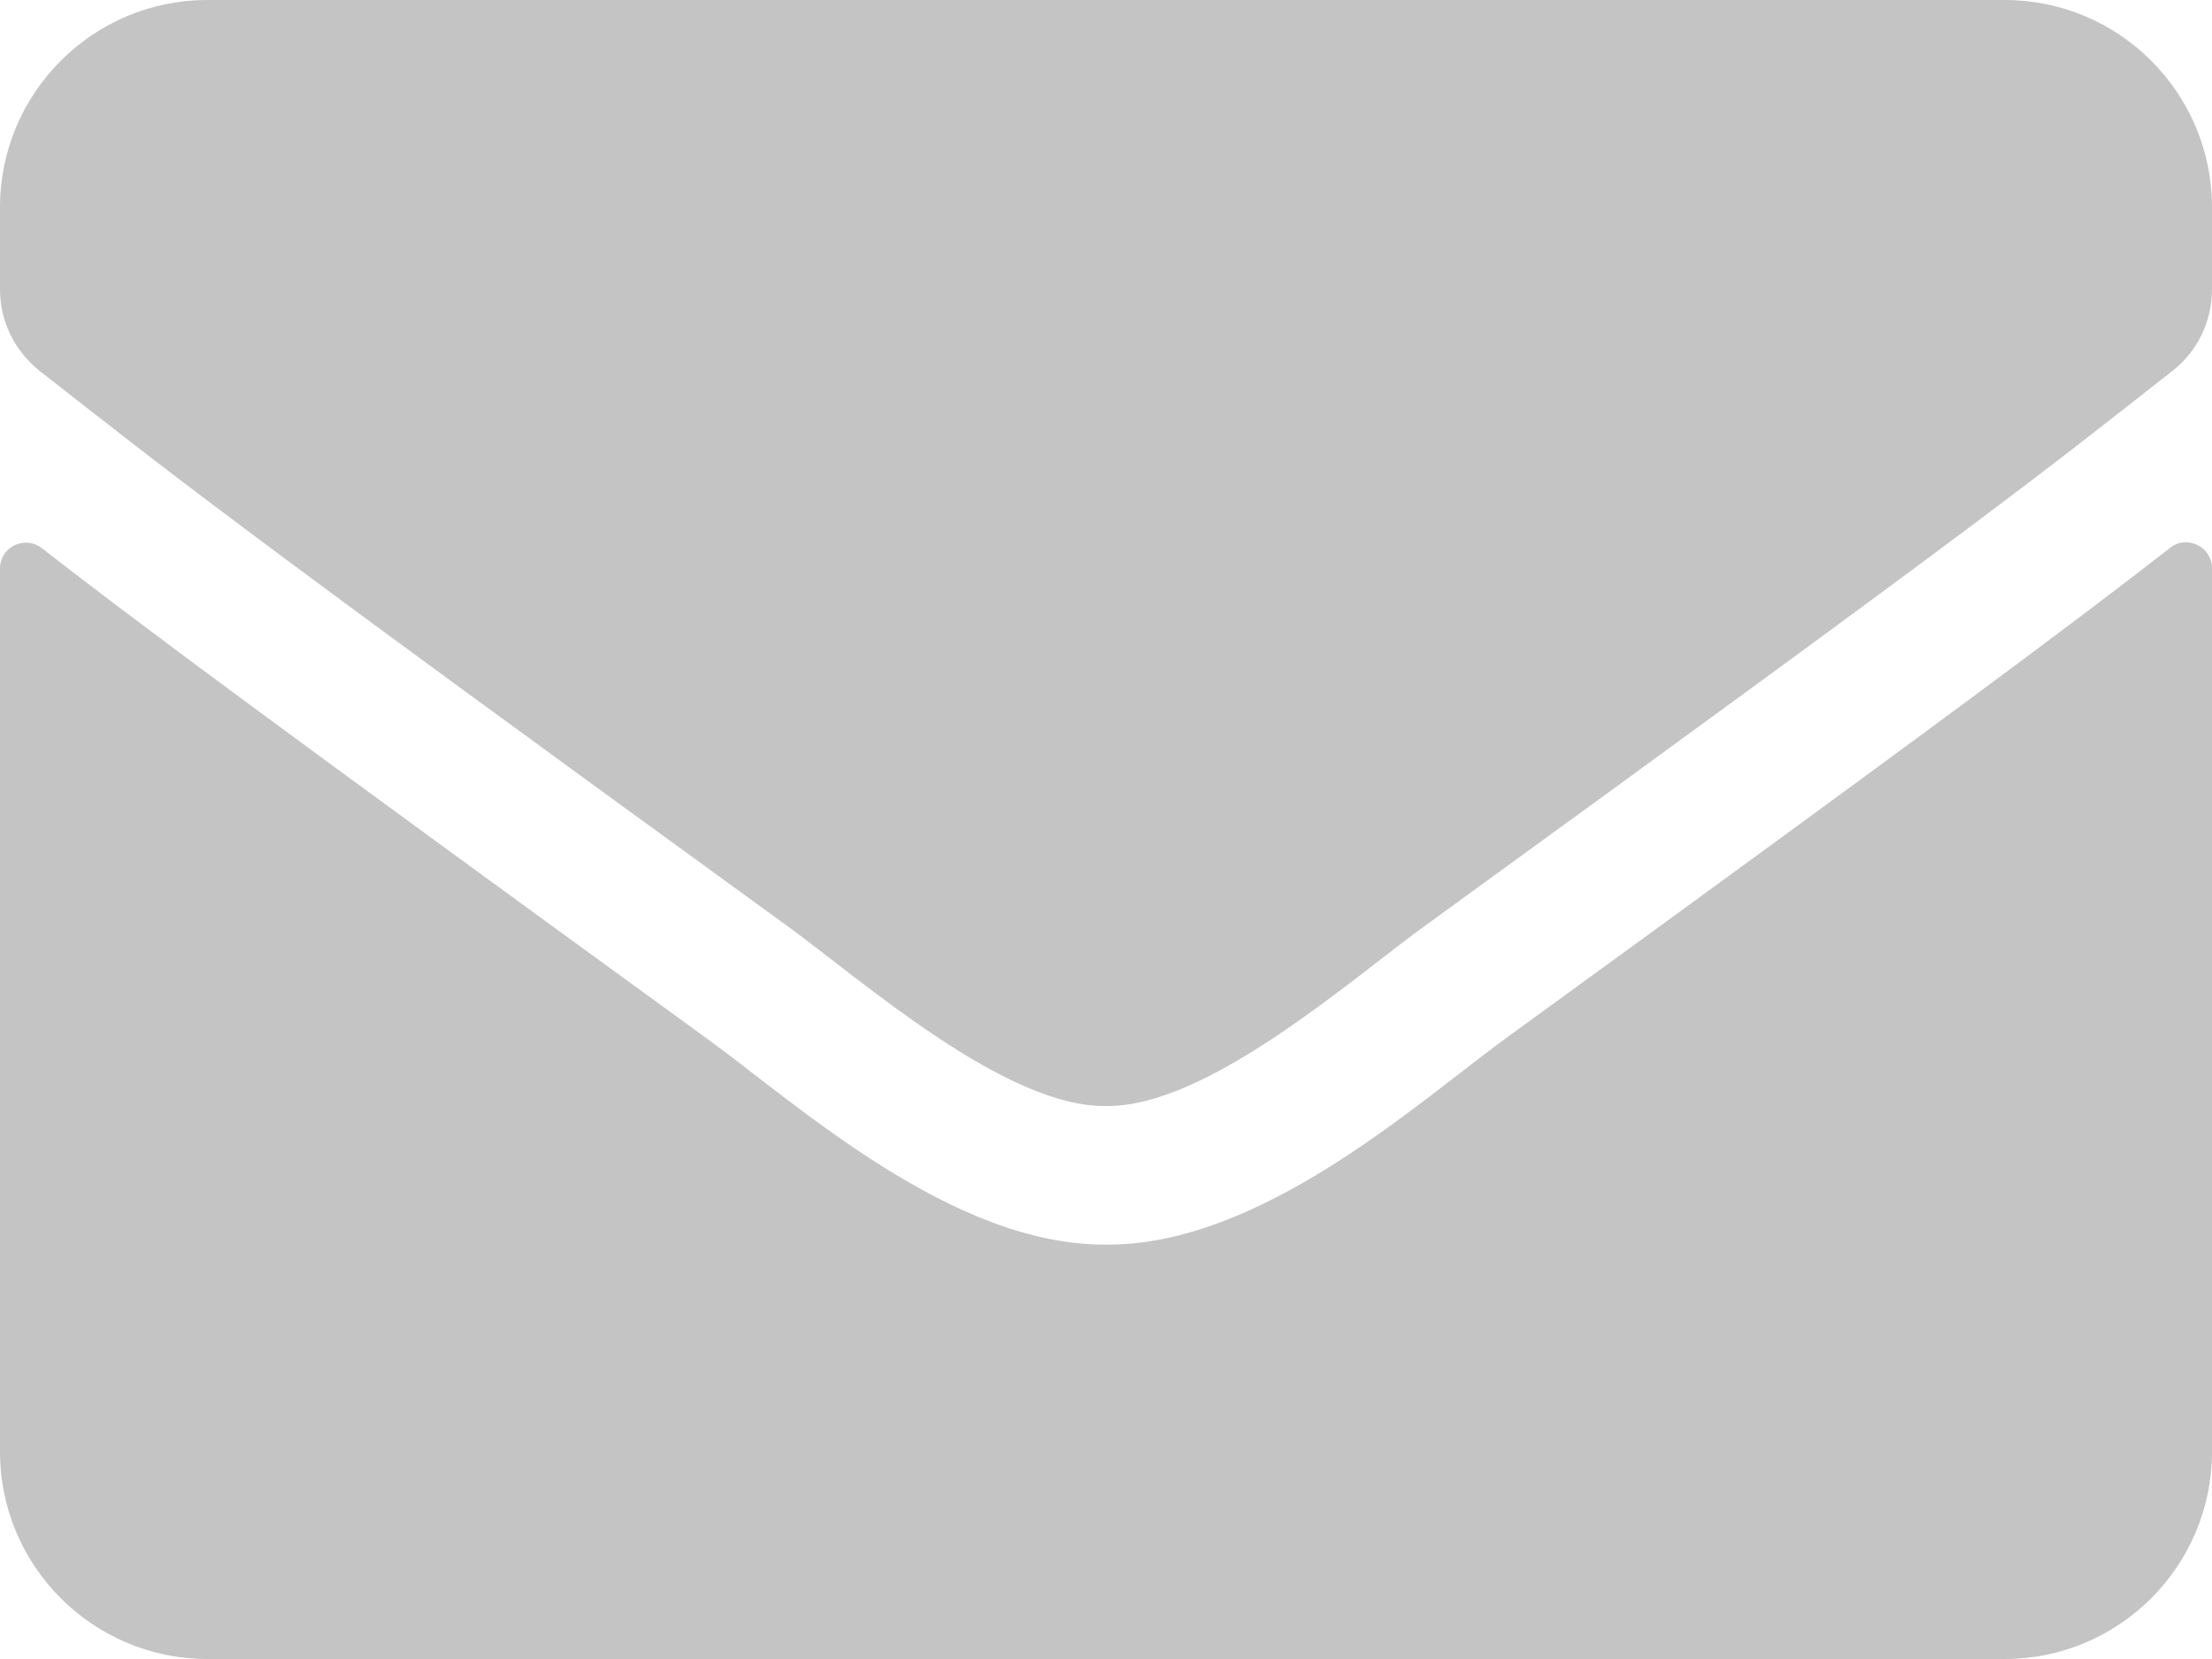
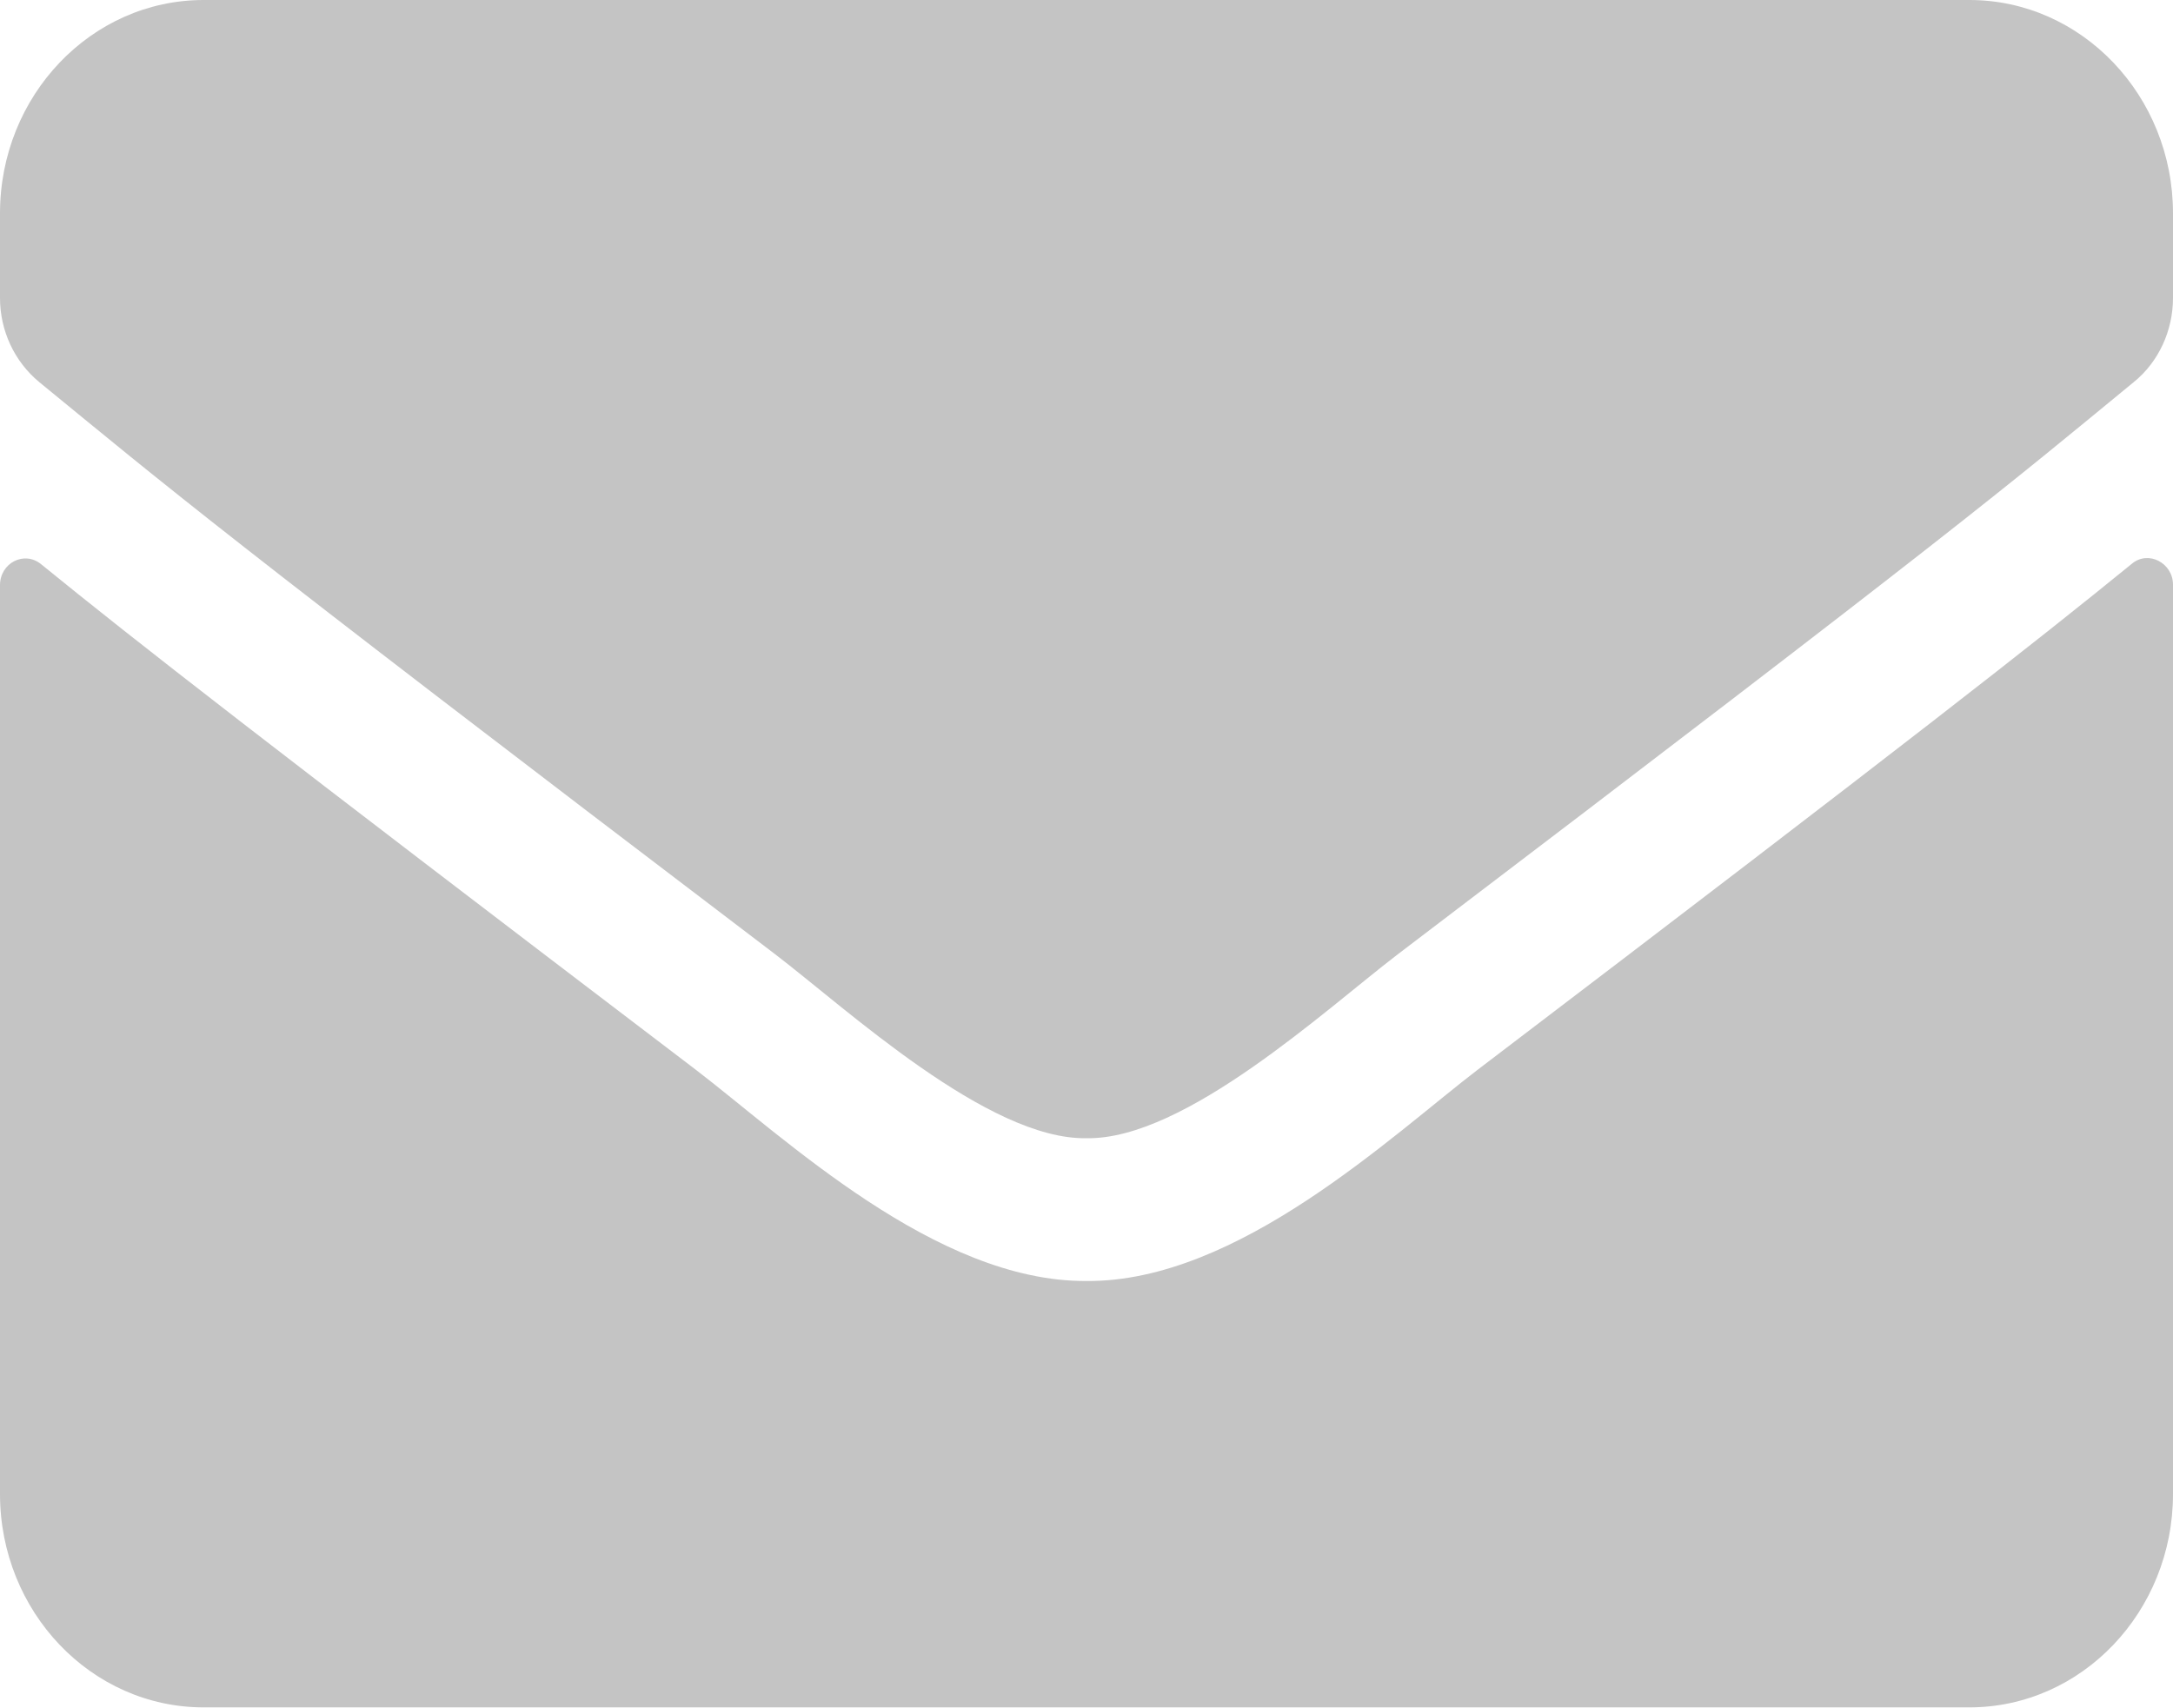
- <svg xmlns="http://www.w3.org/2000/svg" width="12px" height="9px" viewBox="0 0 12 9" version="1.1">
+ <svg xmlns="http://www.w3.org/2000/svg" width="14px" height="11px" viewBox="0 0 14 11" version="1.1">
  <g id="Page-1" stroke="none" stroke-width="1" fill="none" fill-rule="evenodd">
    <g id="home" transform="translate(-811, -437)" fill="#C4C4C4" fill-rule="nonzero">
      <g id="Group-7" transform="translate(608, 433)">
        <g id="envelope-solid" transform="translate(203, 4)">
-           <path d="M11.773,2.972 C11.864,2.899 12,2.967 12,3.082 L12,7.875 C12,8.496 11.496,9 10.875,9 L1.125,9 C0.504,9 0,8.496 0,7.875 L0,3.084 C0,2.967 0.134,2.902 0.227,2.974 C0.752,3.382 1.448,3.9 3.839,5.637 C4.334,5.998 5.168,6.757 6,6.752 C6.837,6.759 7.688,5.984 8.163,5.637 C10.554,3.9 11.248,3.38 11.773,2.972 Z M6,6 C6.544,6.009 7.327,5.316 7.72,5.03 C10.83,2.773 11.067,2.576 11.784,2.013 C11.92,1.908 12,1.744 12,1.57 L12,1.125 C12,0.504 11.496,0 10.875,0 L1.125,0 C0.504,-6.66133815e-16 0,0.504 0,1.125 L0,1.57 C0,1.744 0.08,1.905 0.216,2.013 C0.933,2.573 1.17,2.773 4.28,5.03 C4.673,5.316 5.456,6.009 6,6 Z" id="Shape" />
+           <path d="M13.735,3.632 C13.841,3.543 14,3.627 14,3.767 L14,9.625 C14,10.384 13.412,11 12.688,11 L1.312,11 C0.588,11 0,10.384 0,9.625 L0,3.77 C0,3.627 0.156,3.546 0.265,3.635 C0.878,4.134 1.69,4.767 4.479,6.889 C5.056,7.33 6.029,8.259 7,8.253 C7.976,8.261 8.969,7.313 9.524,6.889 C12.313,4.767 13.122,4.131 13.735,3.632 Z M7,7.333 C7.634,7.345 8.548,6.497 9.007,6.147 C12.636,3.389 12.912,3.148 13.748,2.461 C13.907,2.332 14,2.131 14,1.919 L14,1.375 C14,0.616 13.412,0 12.688,0 L1.312,0 C0.588,-8.14163551e-16 0,0.616 0,1.375 L0,1.919 C0,2.131 0.093,2.329 0.252,2.461 C1.088,3.145 1.364,3.389 4.993,6.147 C5.452,6.497 6.366,7.345 7,7.333 Z" id="Shape" />
        </g>
      </g>
    </g>
  </g>
</svg>
